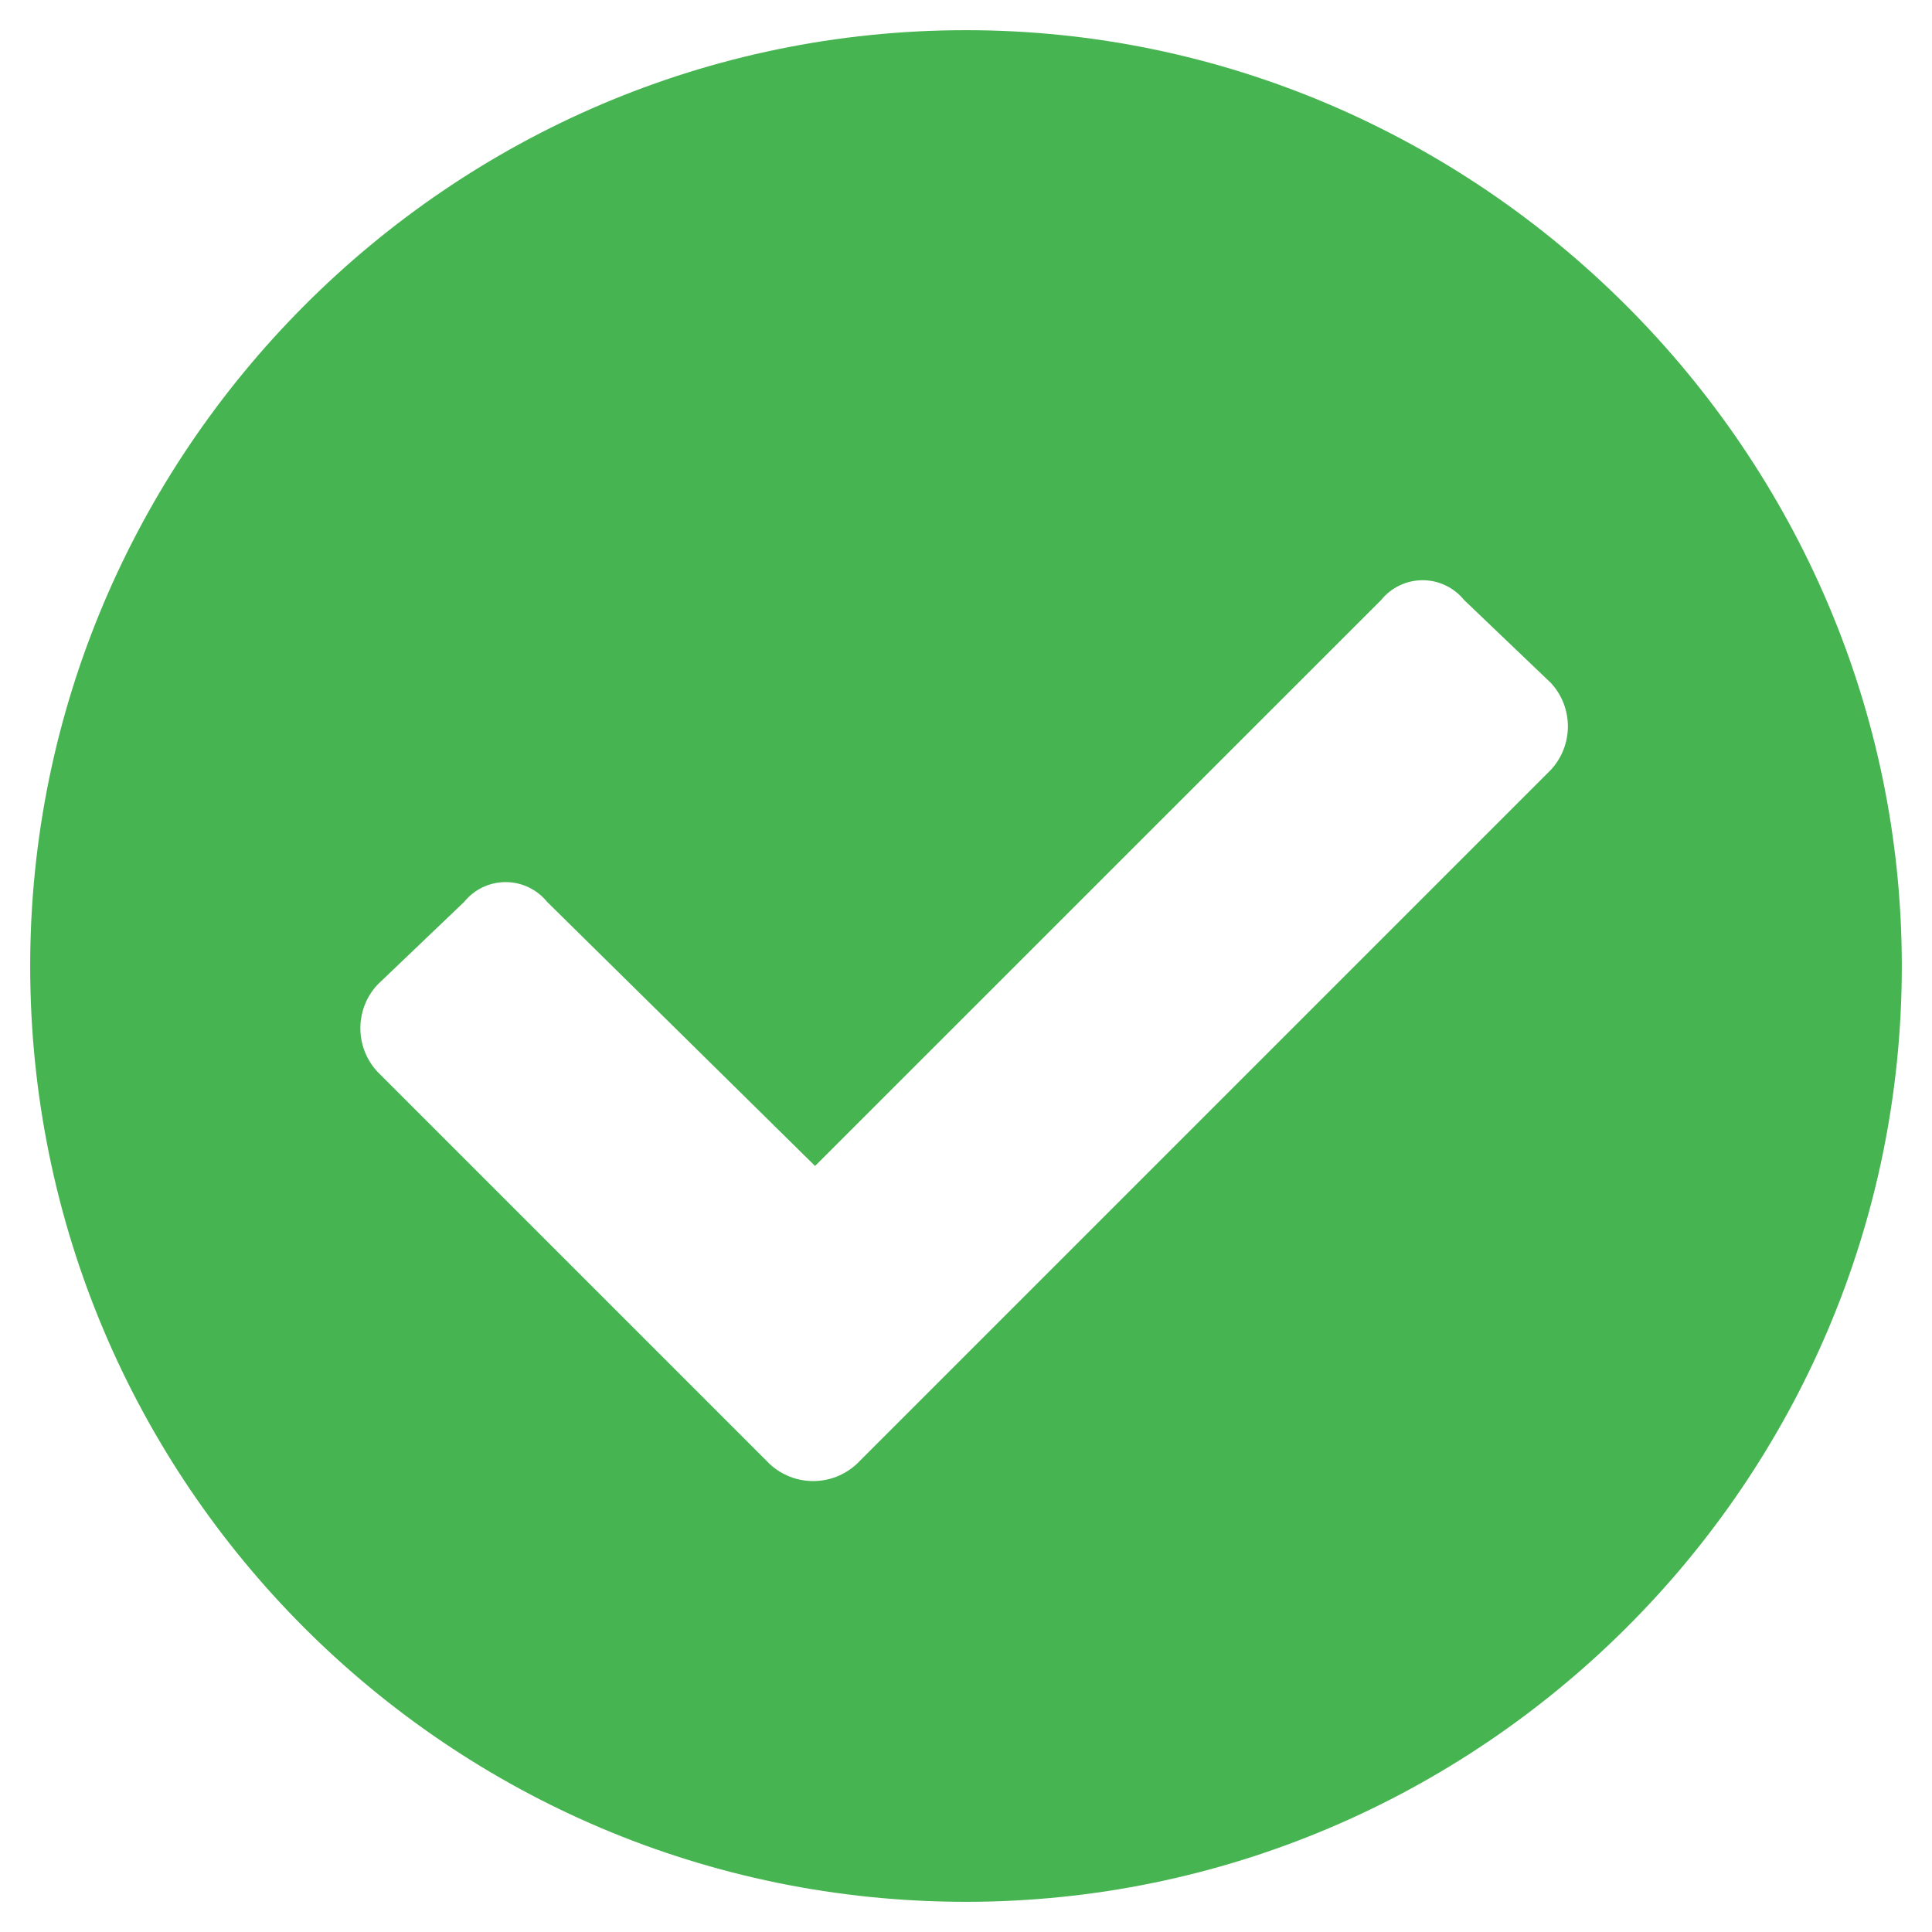
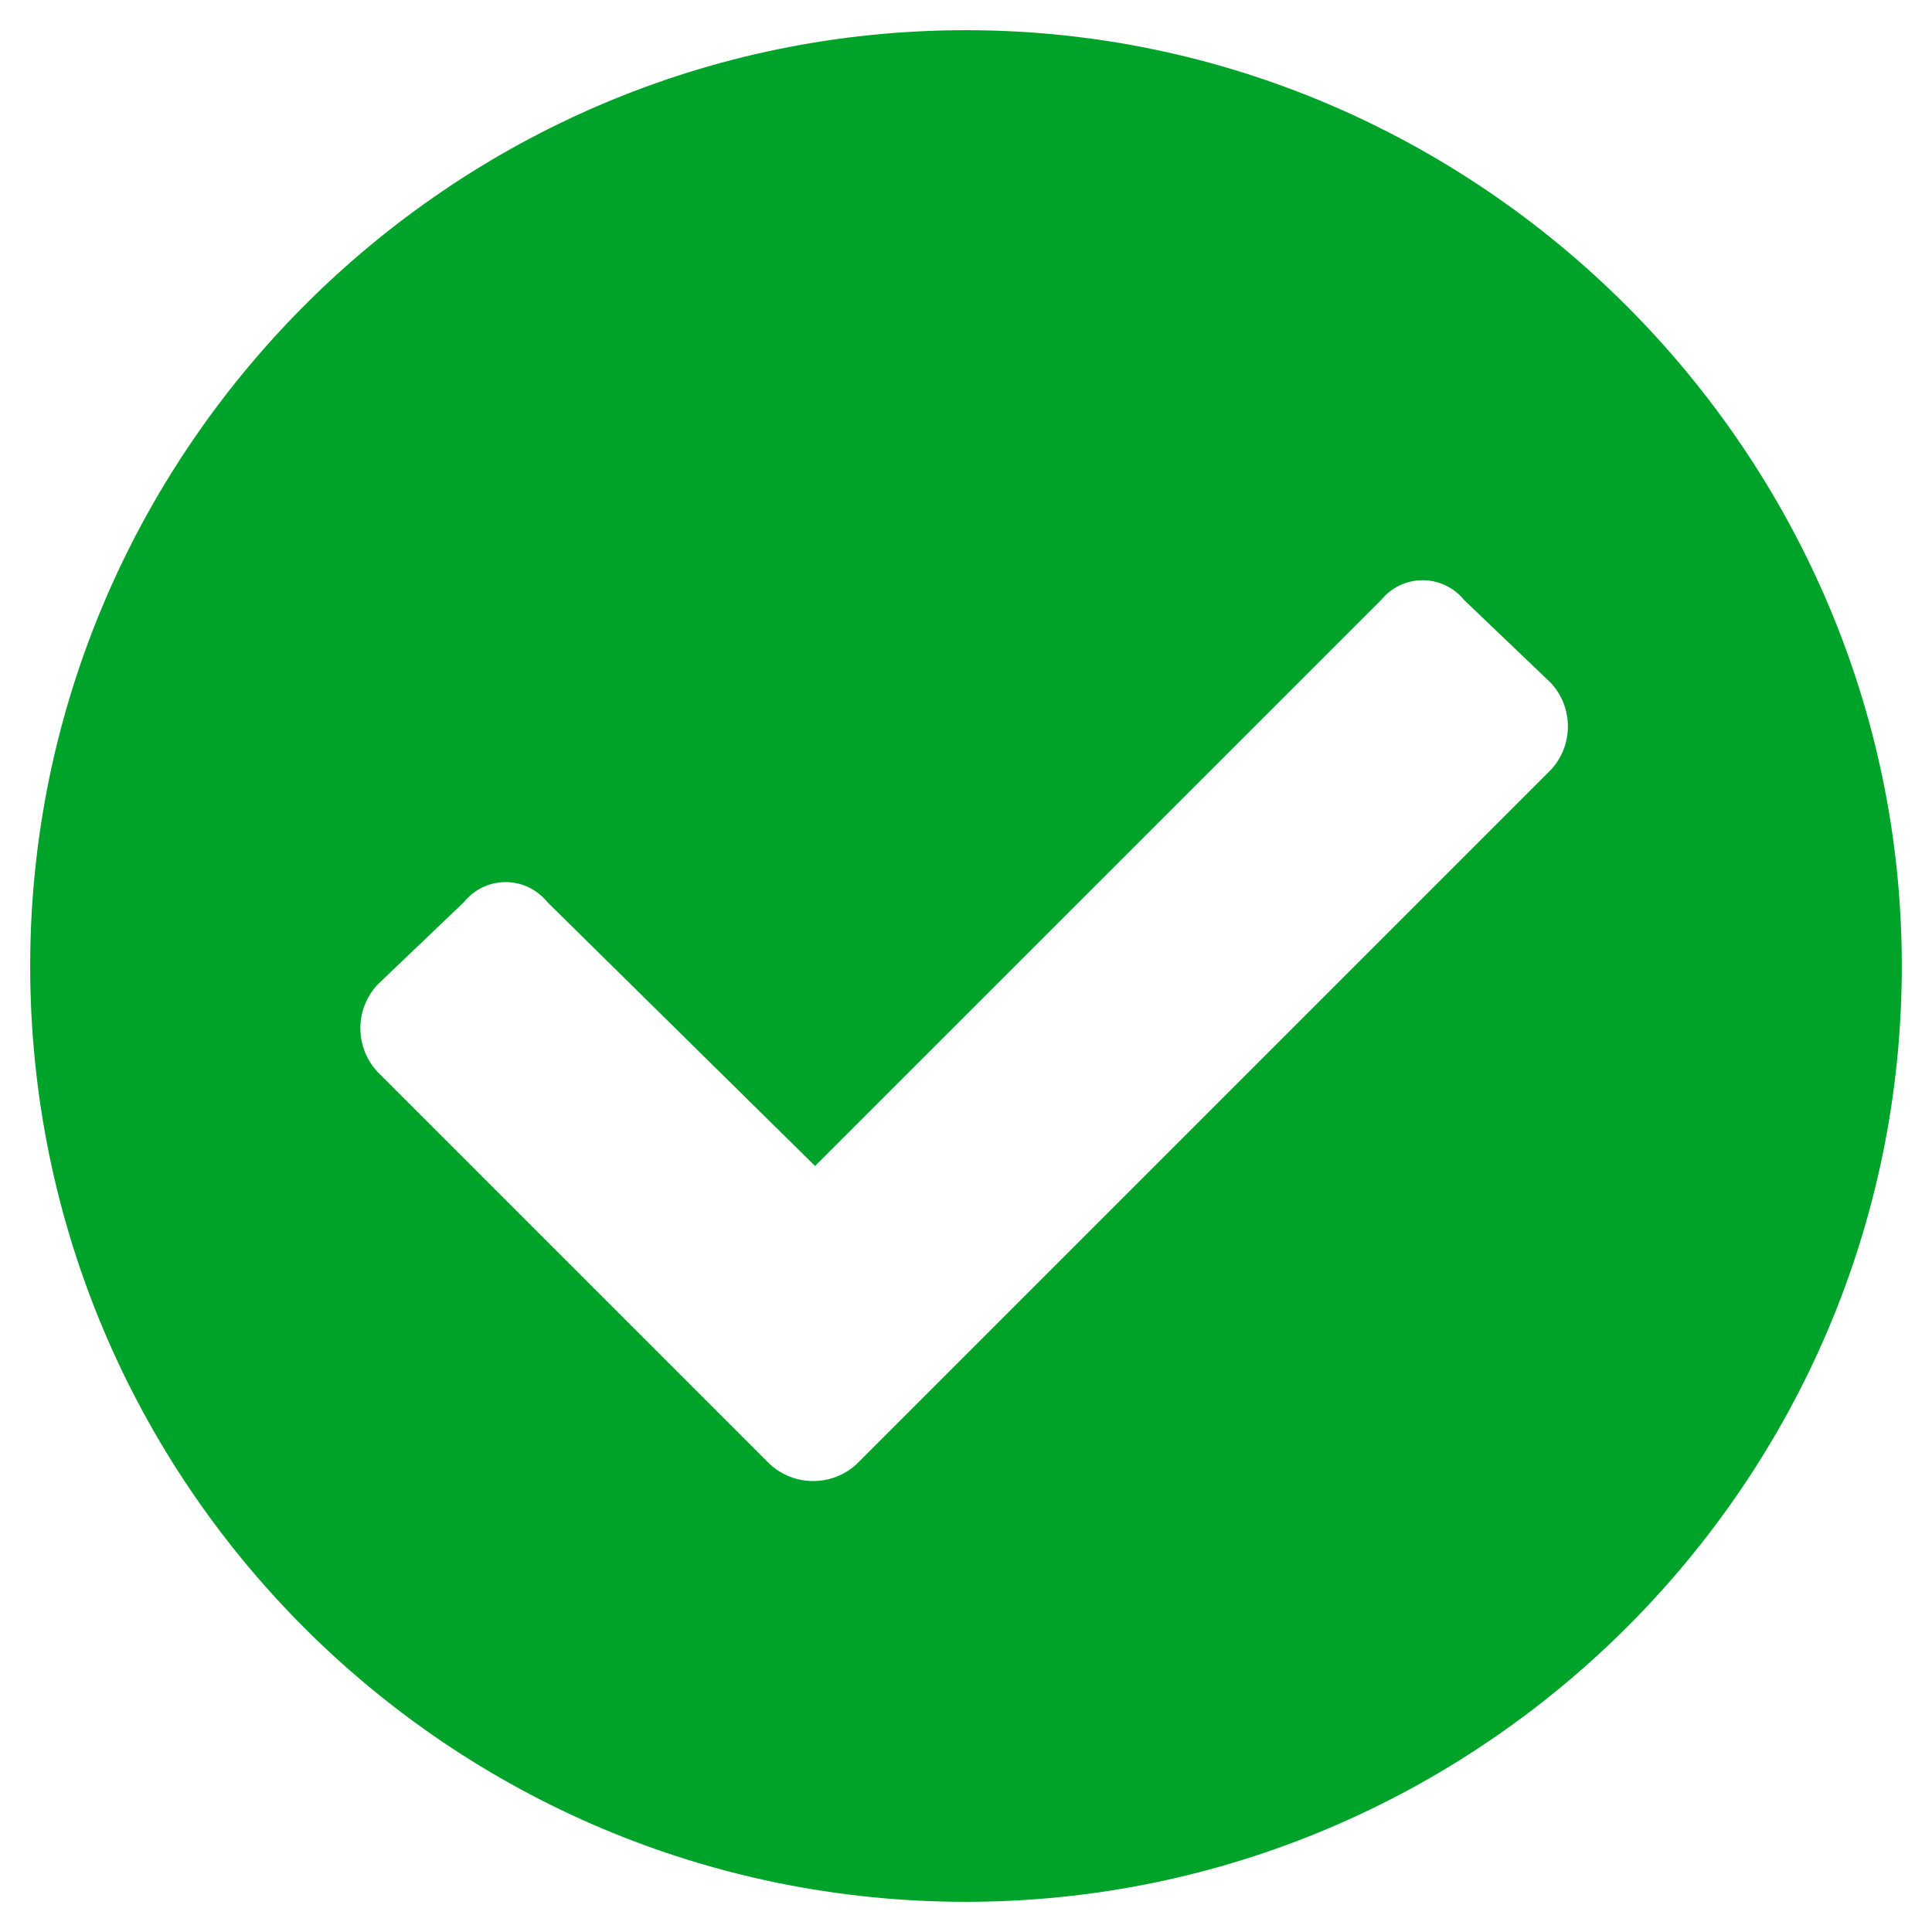
<svg xmlns="http://www.w3.org/2000/svg" width="16" height="16" fill="none">
-   <path d="M15.75 8c0-4.25-3.5-7.75-7.75-7.75C3.719.25.25 3.75.25 8A7.749 7.749 0 008 15.75c4.25 0 7.75-3.469 7.75-7.75zm-8.656 4.125a.53.53 0 01-.719 0l-3.25-3.25a.53.53 0 010-.719l.719-.687a.442.442 0 01.687 0L6.75 9.656l4.688-4.687a.442.442 0 01.687 0l.719.687a.53.53 0 010 .719l-5.75 5.75z" fill="#46B450" />
+   <path d="M15.75 8c0-4.25-3.5-7.75-7.75-7.75C3.719.25.25 3.75.25 8A7.749 7.749 0 008 15.75c4.25 0 7.75-3.469 7.75-7.75zm-8.656 4.125a.53.53 0 01-.719 0l-3.25-3.25a.53.53 0 010-.719l.719-.687a.442.442 0 01.687 0L6.75 9.656l4.688-4.687a.442.442 0 01.687 0l.719.687a.53.53 0 010 .719l-5.75 5.75z" fill="#00A32A" />
</svg>
